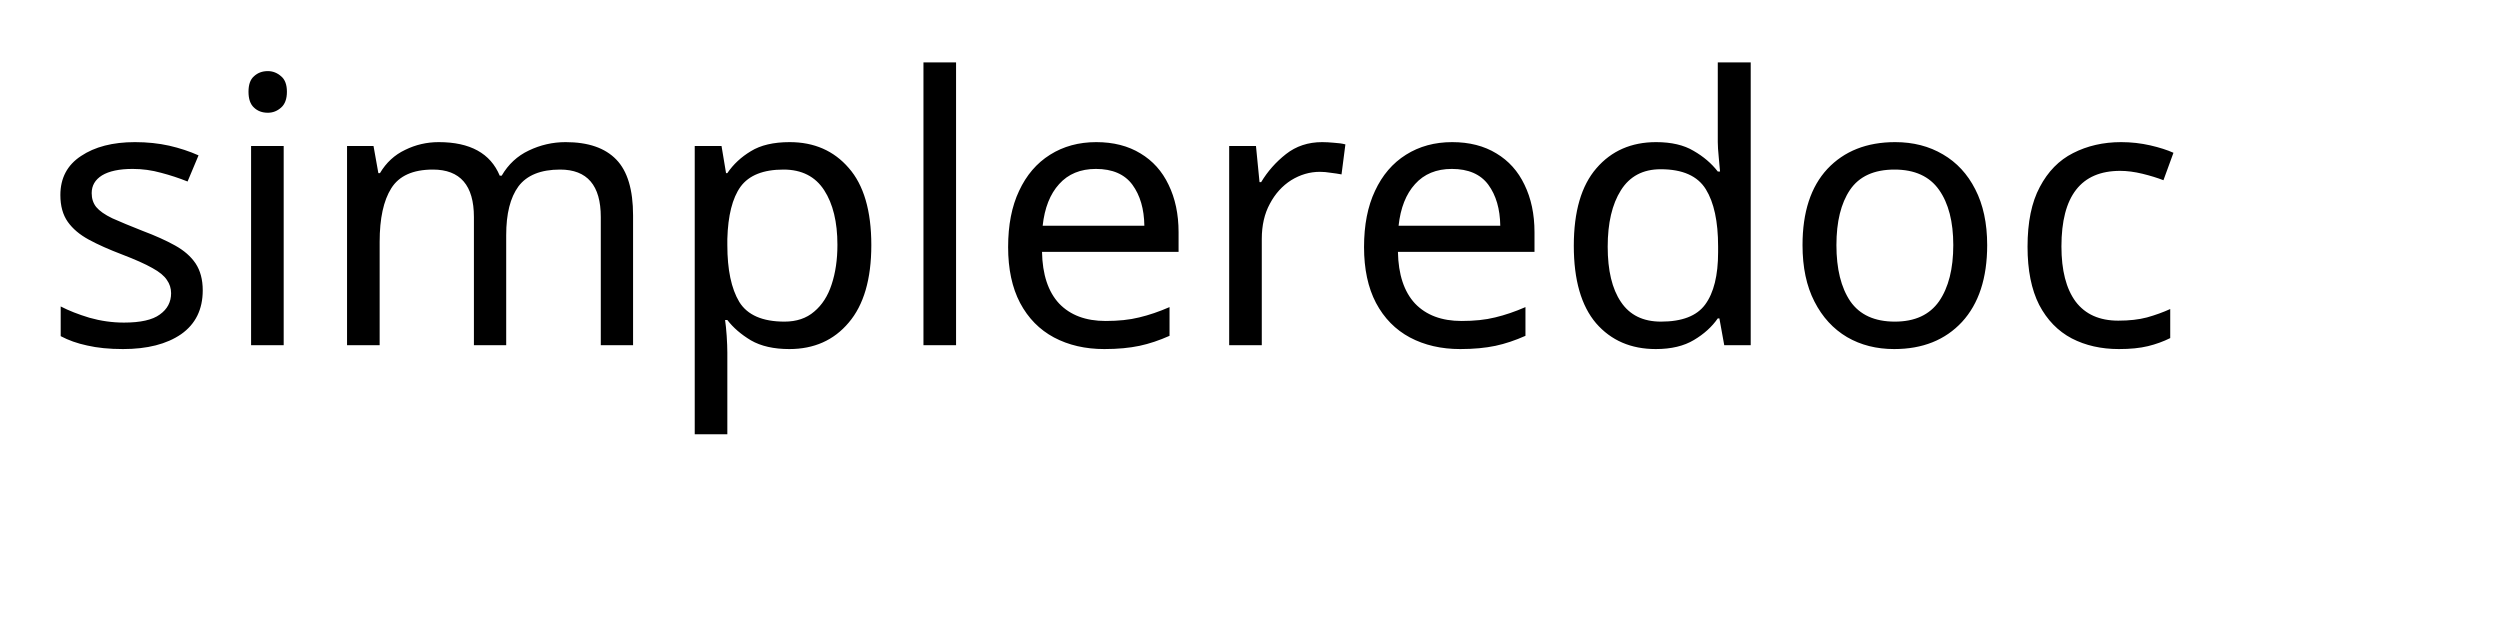
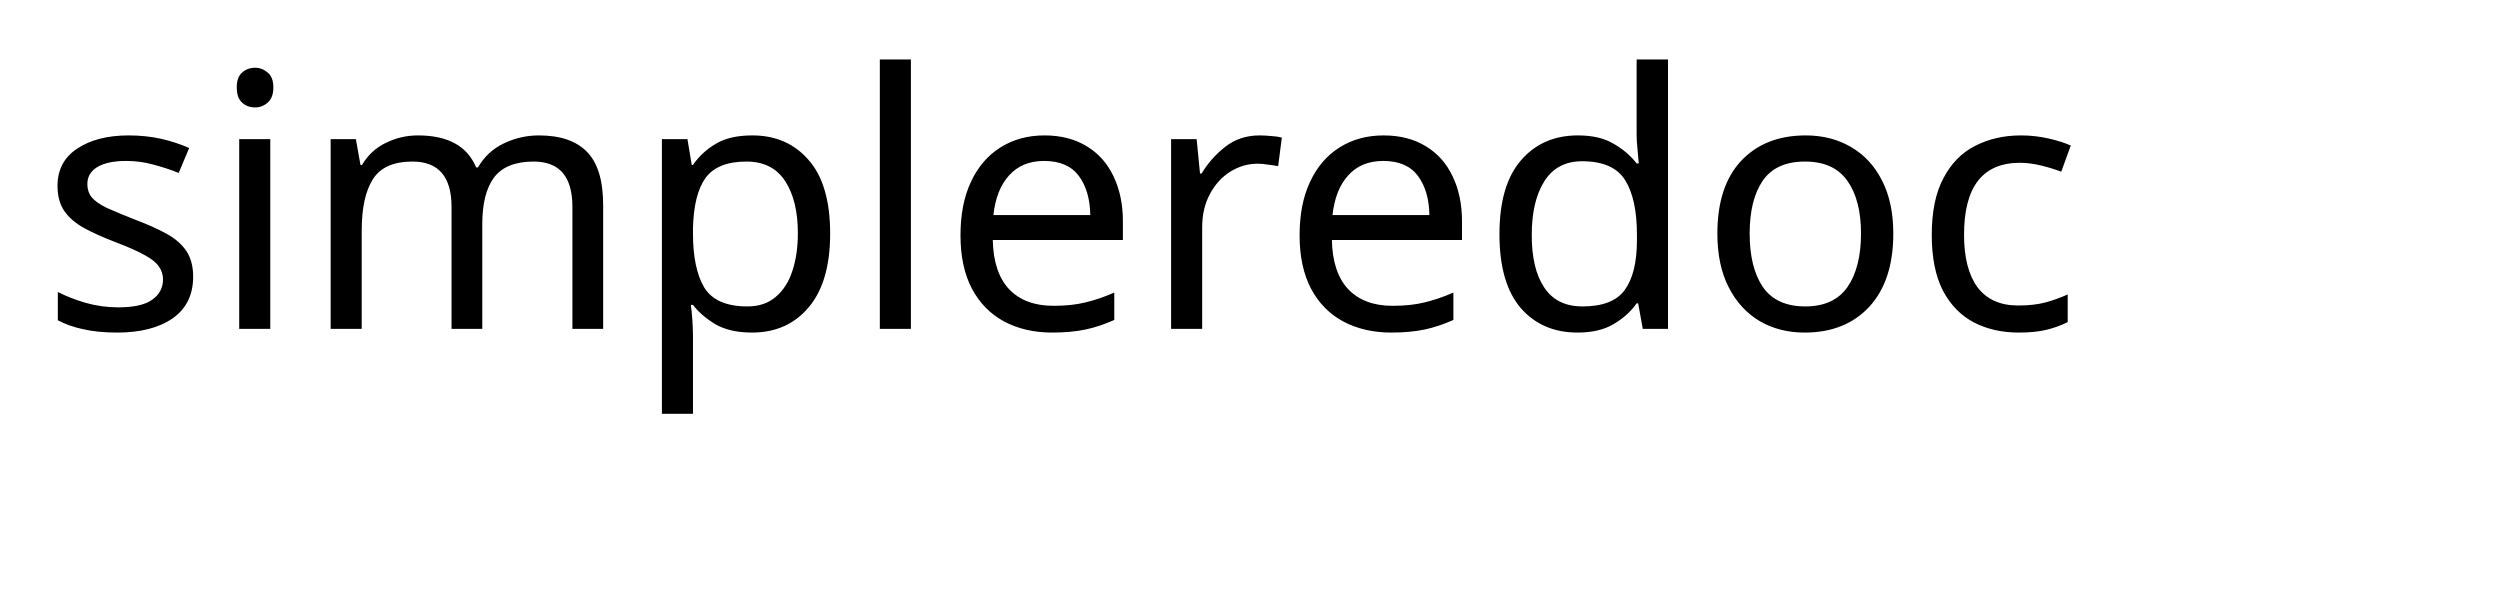
- <svg xmlns="http://www.w3.org/2000/svg" contentScriptType="application/ecmascript" contentStyleType="text/css" height="30px" preserveAspectRatio="none" style="width:121px;height:30px;" version="1.1" viewBox="0 0 121 30" width="121px" zoomAndPan="magnify">
+ <svg xmlns="http://www.w3.org/2000/svg" contentScriptType="application/ecmascript" contentStyleType="text/css" height="30px" preserveAspectRatio="none" style="width:127px;height:30px;" version="1.1" viewBox="0 0 127 30" width="127px" zoomAndPan="magnify">
  <defs />
  <g>
-     <text fill="#000000" font-family="sans-serif" font-size="18" lengthAdjust="spacingAndGlyphs" textLength="107" x="2" y="16.708">simpleredoc</text>
+     <text fill="#000000" font-family="sans-serif" font-size="18" lengthAdjust="spacingAndGlyphs" textLength="113" x="2" y="16.708">simpleredoc</text>
  </g>
</svg>
